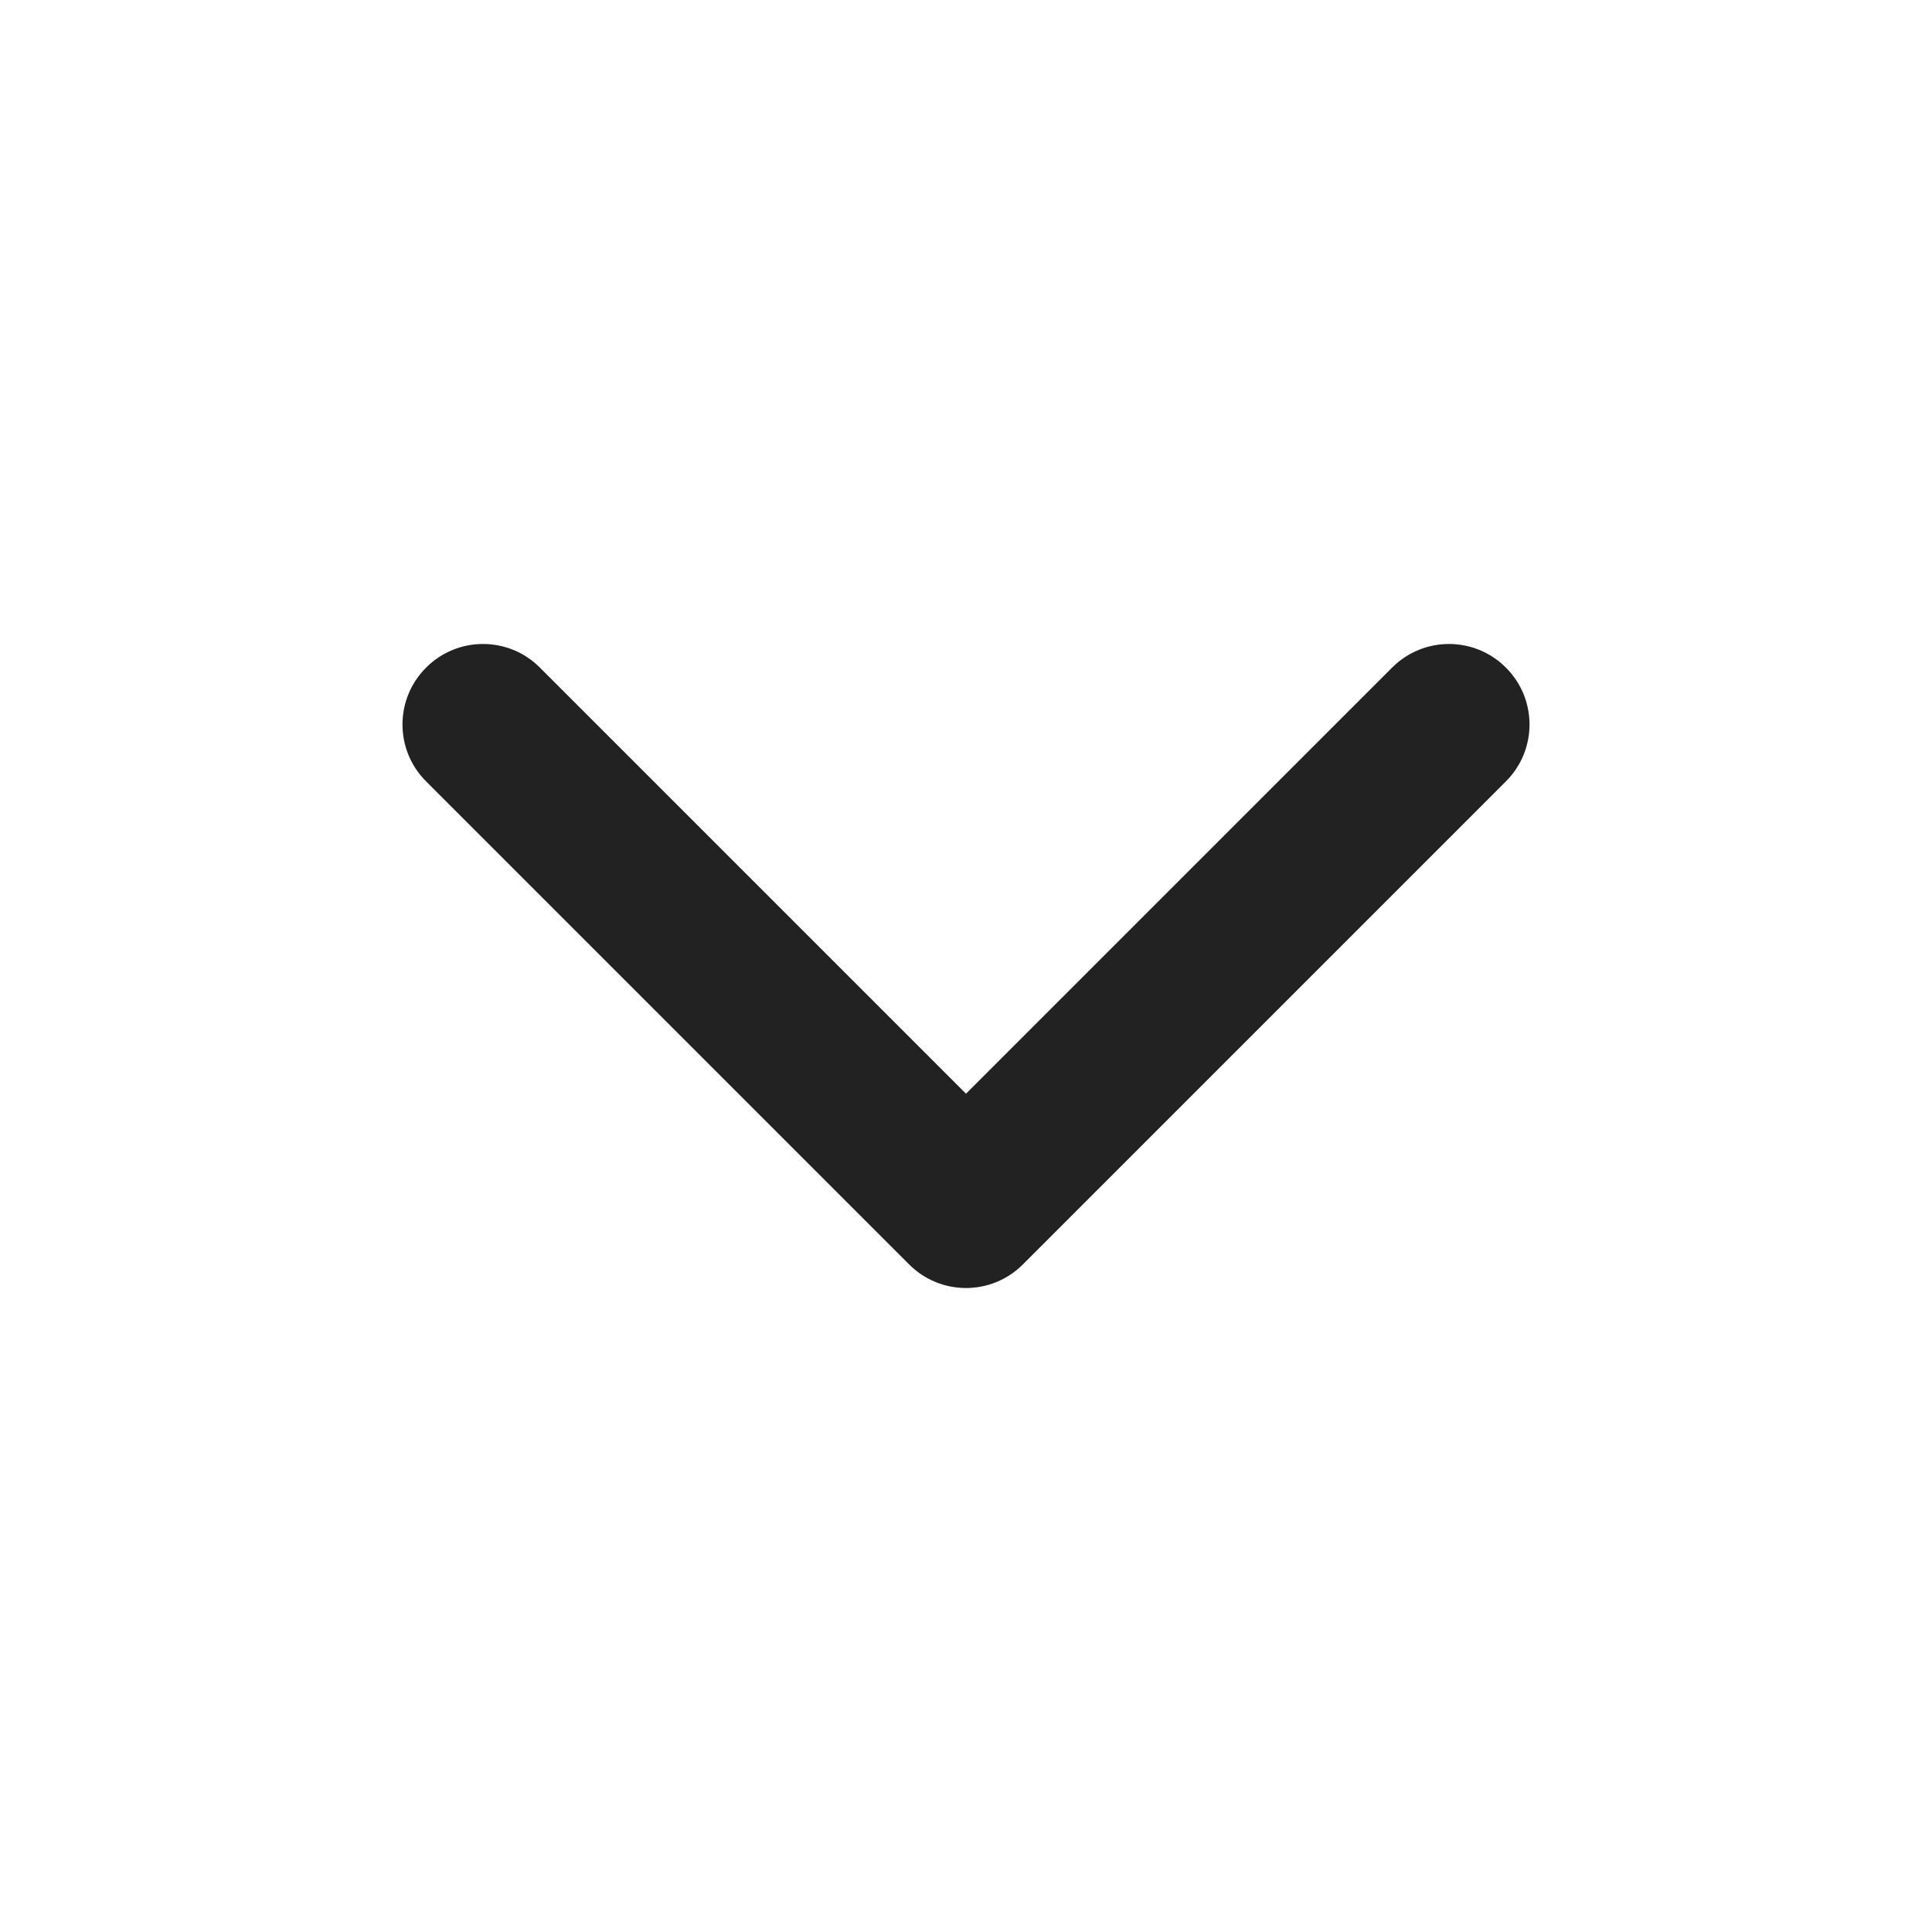
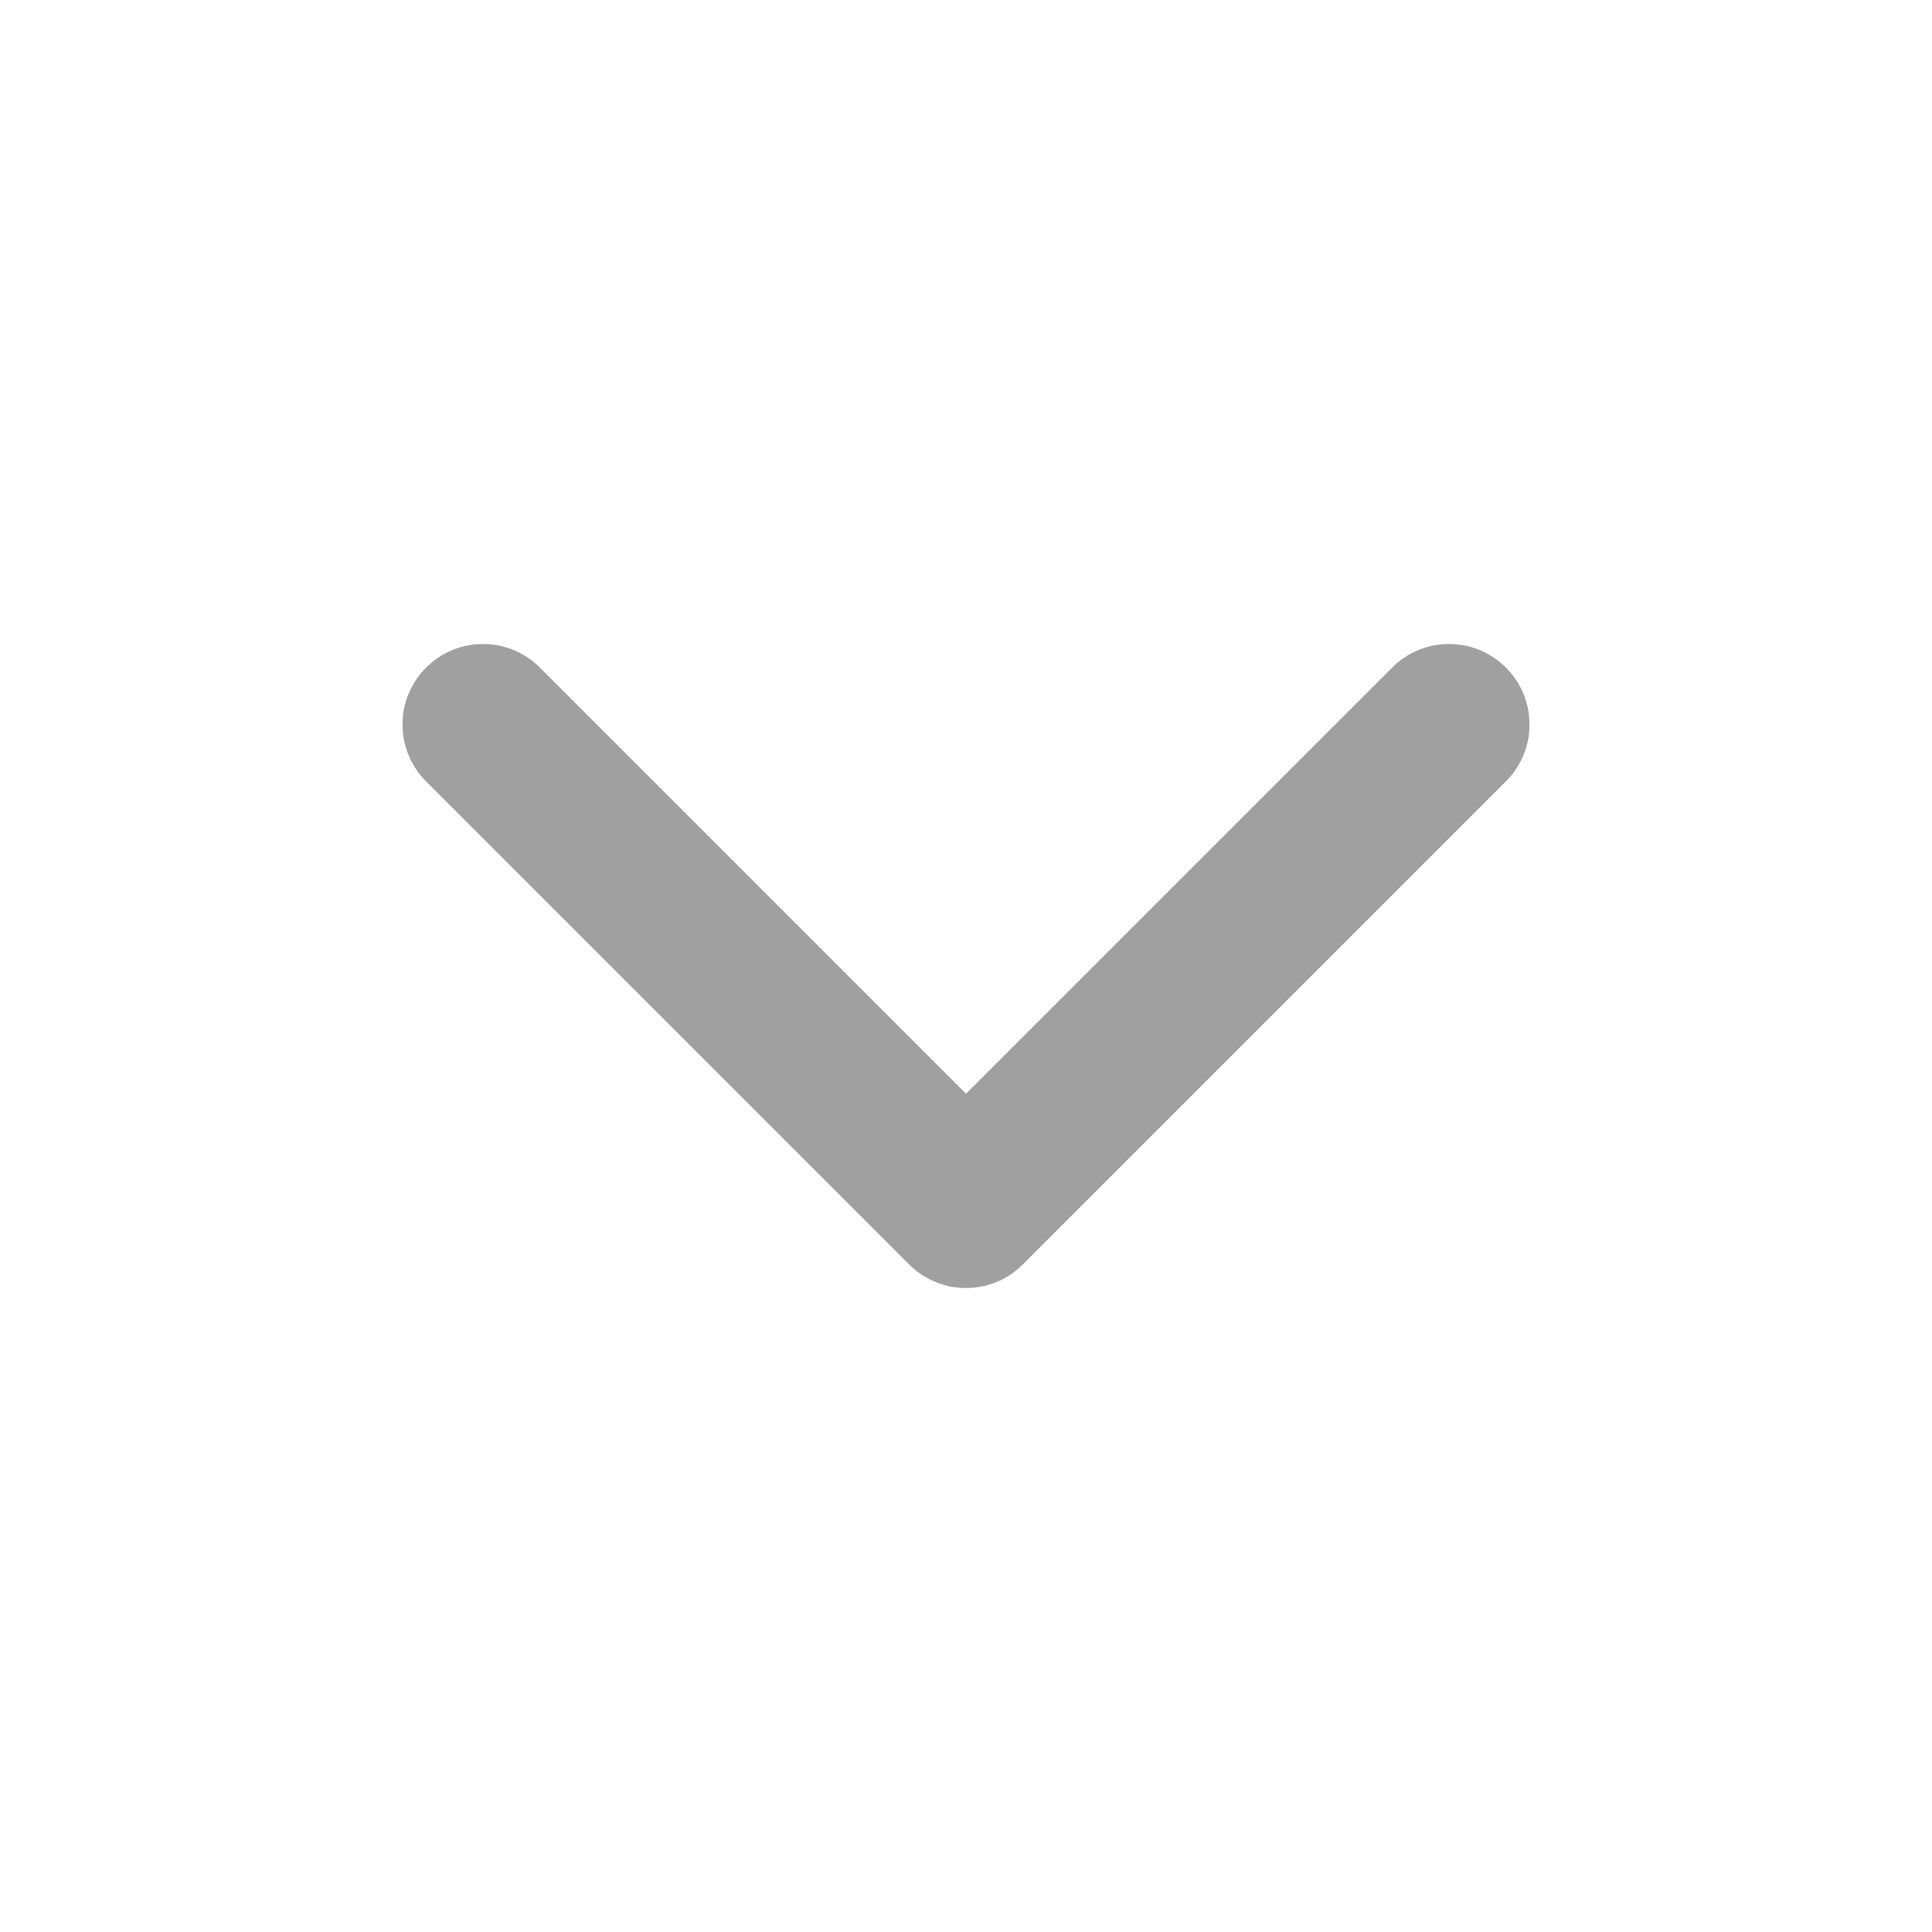
<svg xmlns="http://www.w3.org/2000/svg" width="20" height="20" viewBox="0 0 20 20" fill="none">
-   <path fill-rule="evenodd" clip-rule="evenodd" d="M4.411 6.911C4.736 6.585 5.264 6.585 5.589 6.911L10 11.322L14.411 6.911C14.736 6.585 15.264 6.585 15.589 6.911C15.915 7.236 15.915 7.764 15.589 8.089L10.589 13.089C10.264 13.415 9.736 13.415 9.411 13.089L4.411 8.089C4.085 7.764 4.085 7.236 4.411 6.911Z" fill="#222222" />
+   <path fill-rule="evenodd" clip-rule="evenodd" d="M4.411 6.911C4.736 6.585 5.264 6.585 5.589 6.911L10 11.322L14.411 6.911C14.736 6.585 15.264 6.585 15.589 6.911C15.915 7.236 15.915 7.764 15.589 8.089L10.589 13.089C10.264 13.415 9.736 13.415 9.411 13.089L4.411 8.089C4.085 7.764 4.085 7.236 4.411 6.911Z" fill="#A0A0A0" />
</svg>
